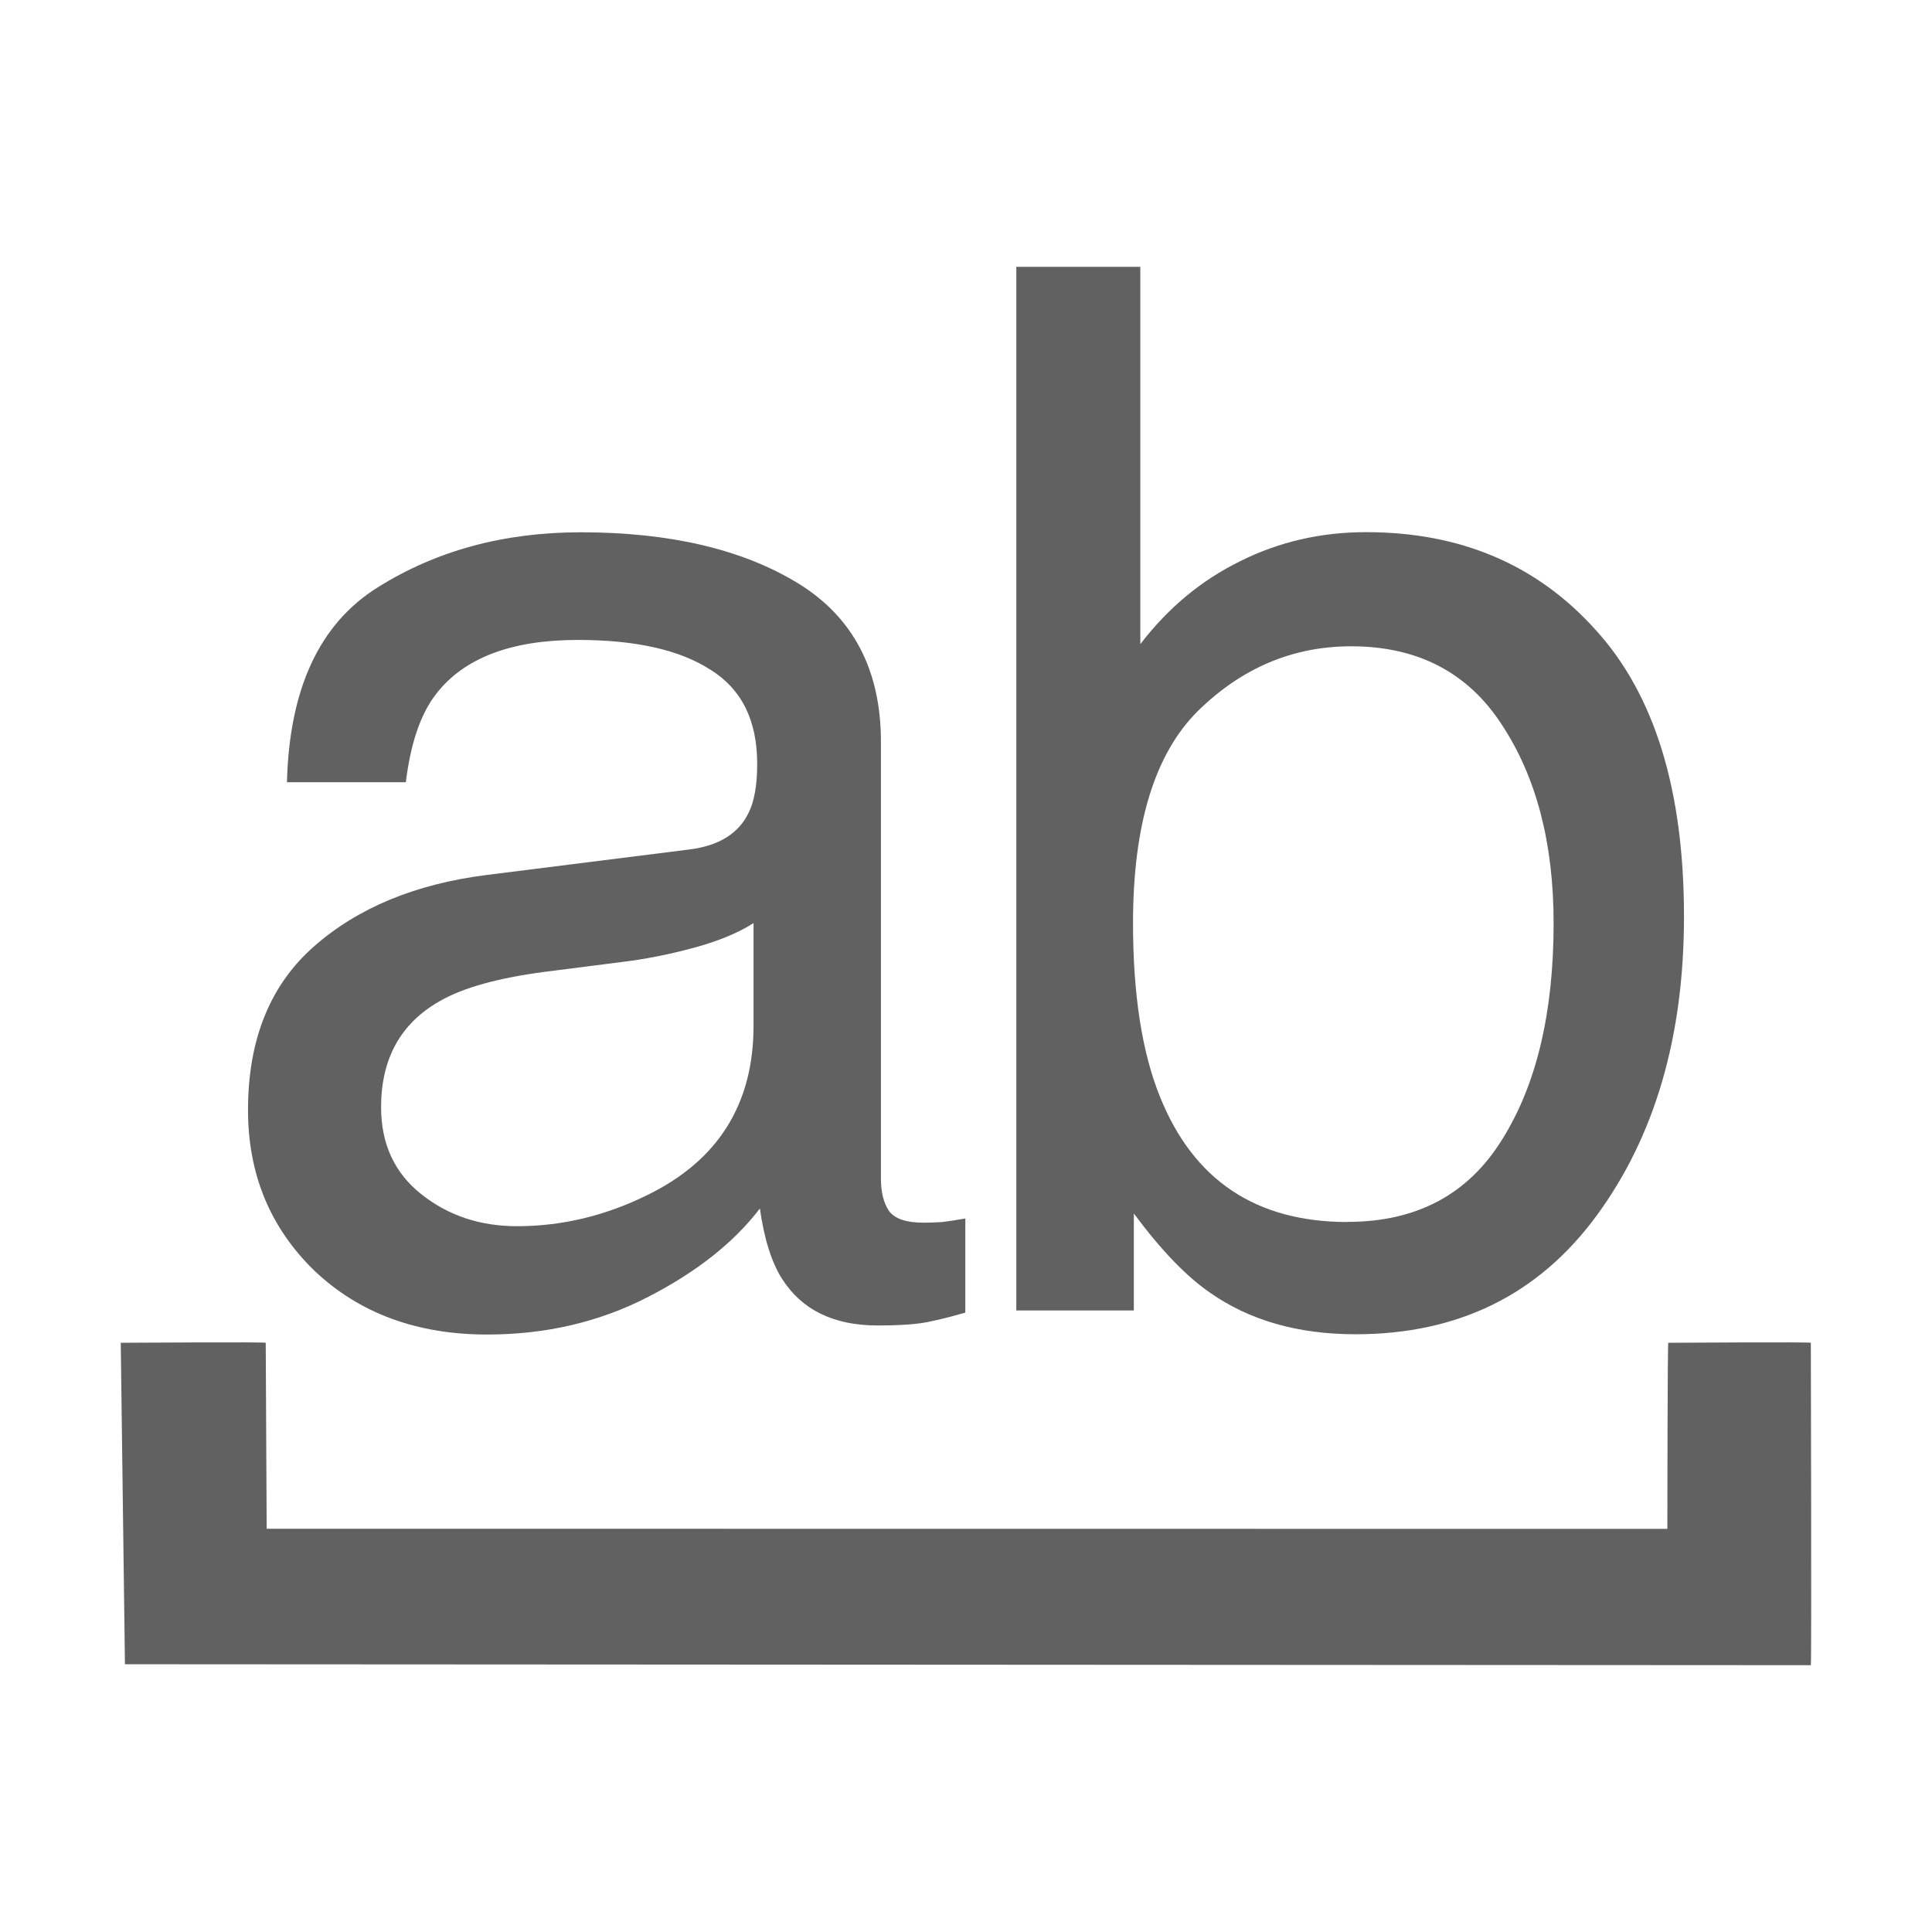
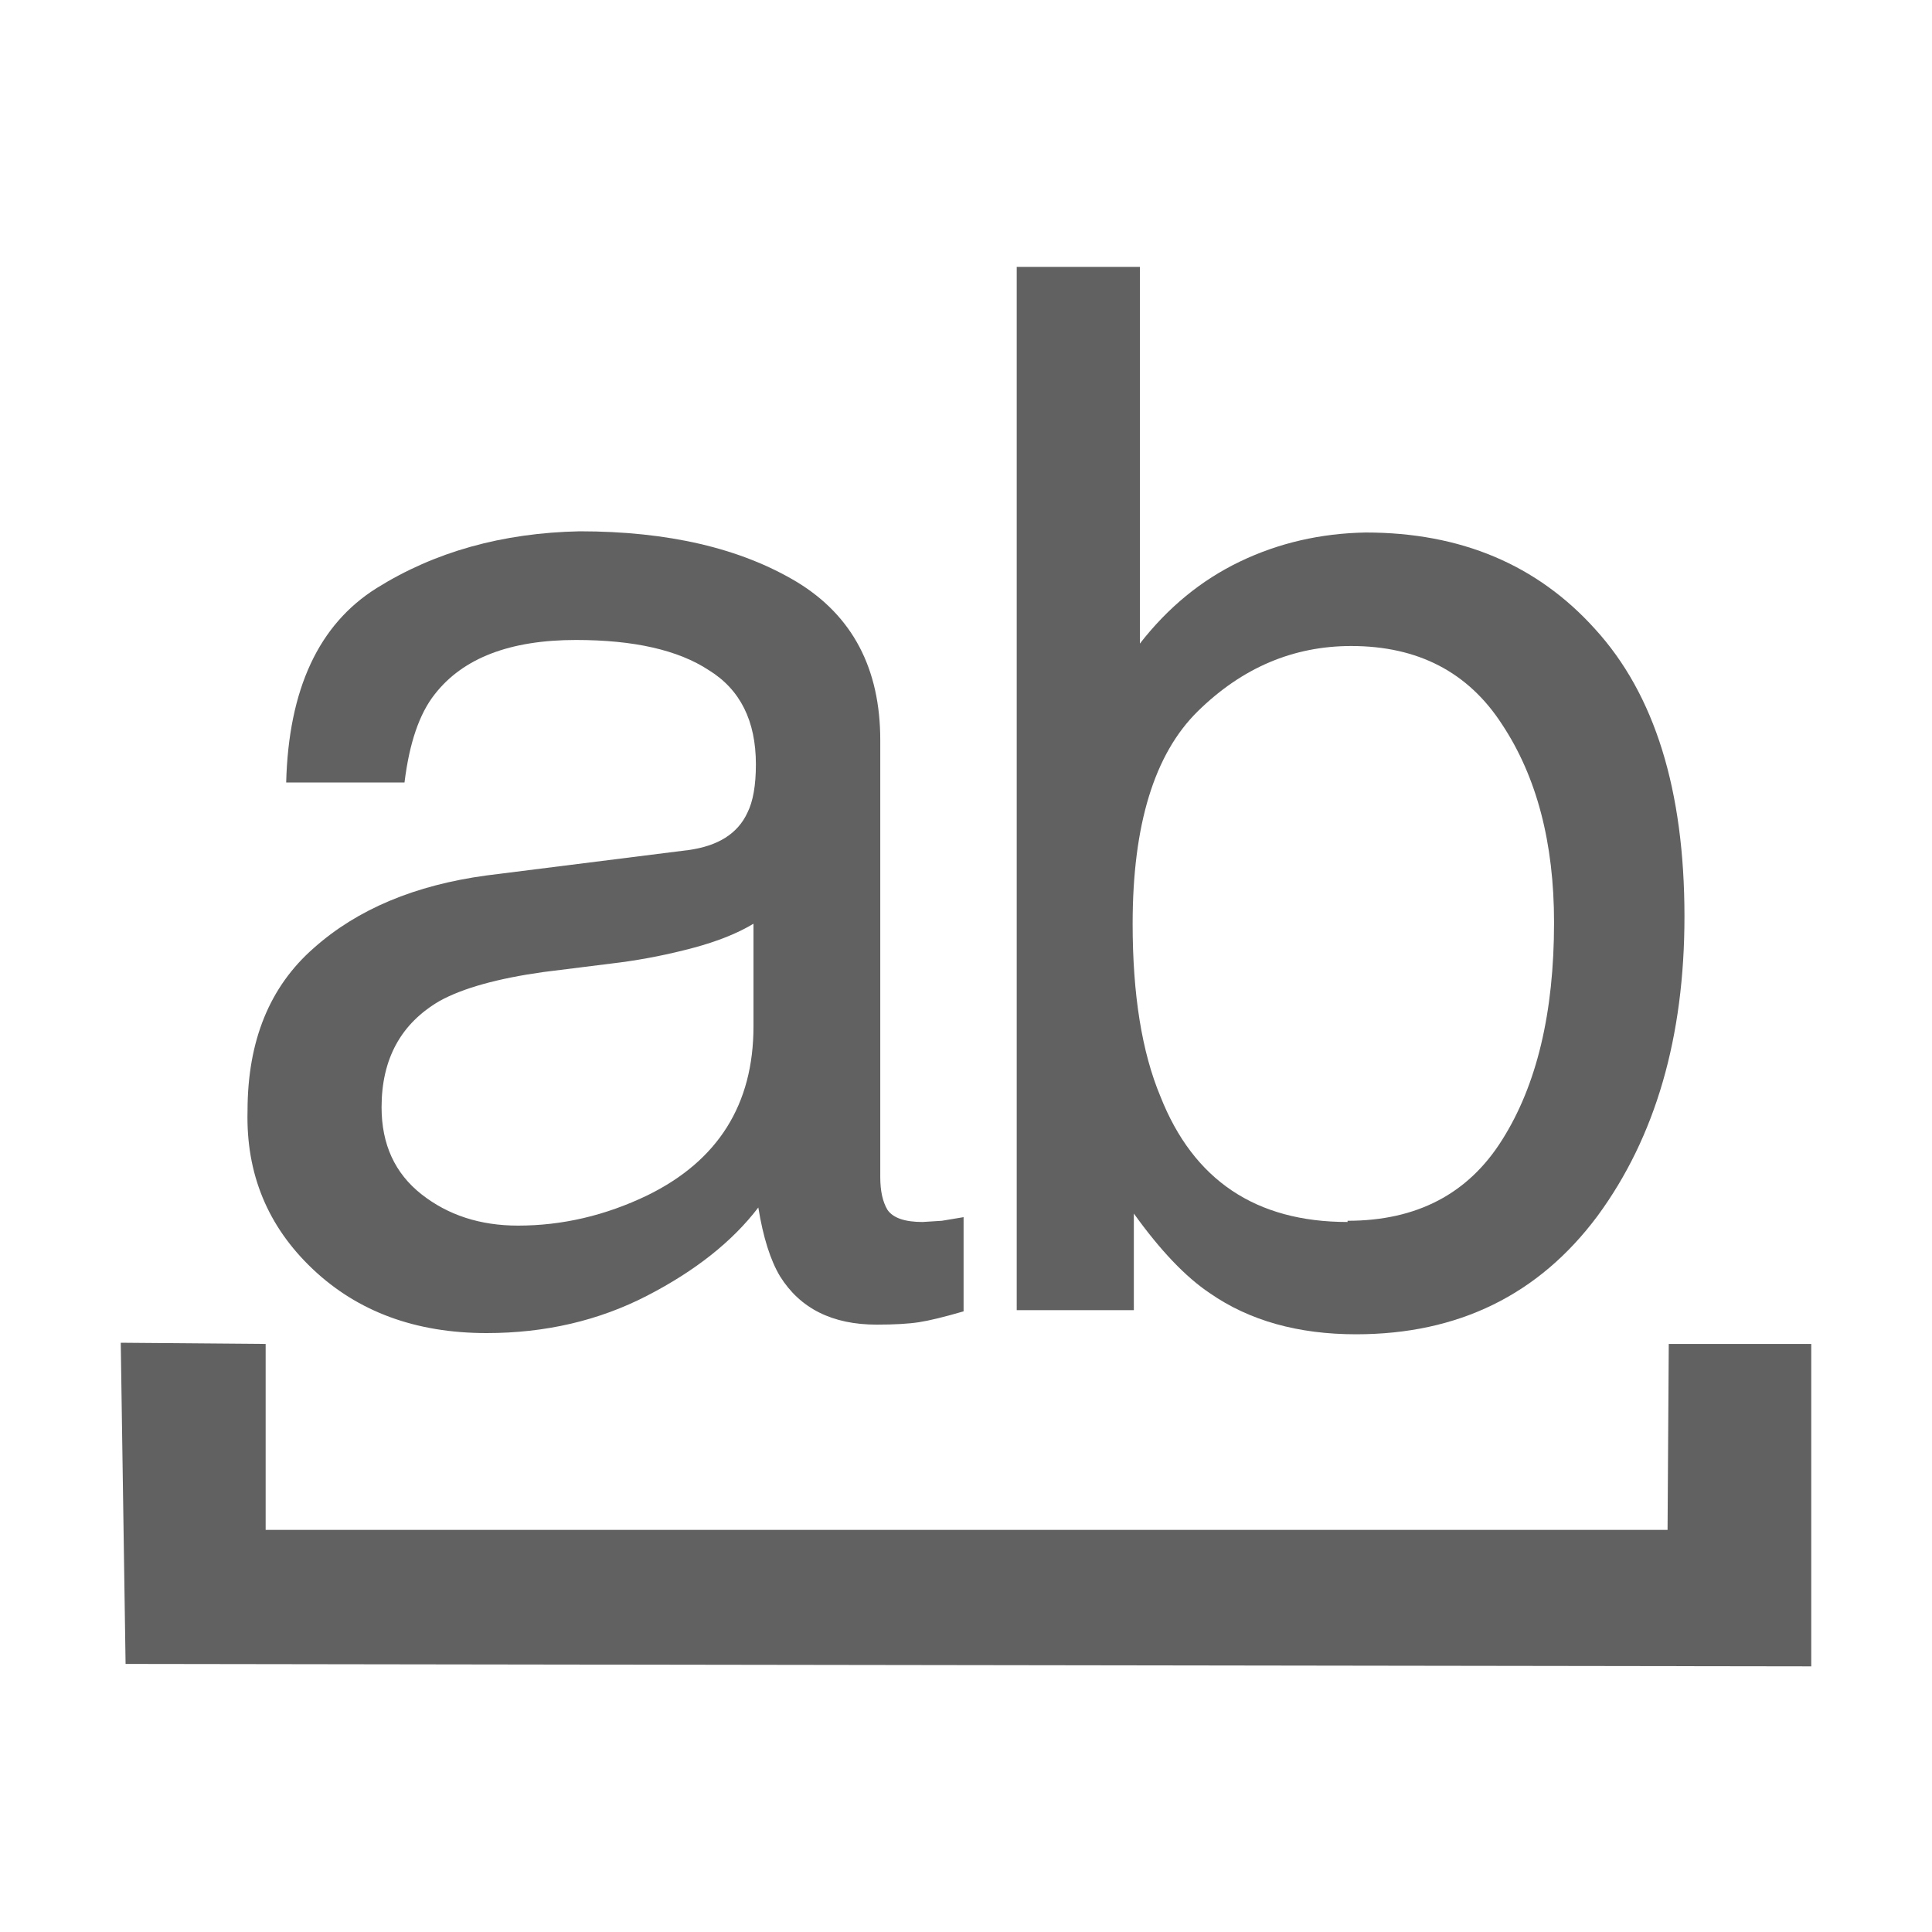
- <svg xmlns="http://www.w3.org/2000/svg" width="16" viewBox="0 0 16 16" version="1.1" height="16">
-   <g class="jp-icon-accent2" transform="matrix(1.120001,0,0,1.120001,-0.400001,1.279996)" fill="#616161">
-     <path d="m 1.25,8.786 0.031,2.377 12.466,0.007 c 0.006,0 0,-2.384 0,-2.384 0,-0.007 -1.054,0 -1.054,0 -0.006,0 -0.007,1.376 -0.007,1.376 L 2.329,10.161 2.322,8.786 c 0,-0.007 -1.072,0 -1.072,0 z" />
-     <path d="m 3.175,7.044 q 0,0.408 0.298,0.644 0.298,0.236 0.707,0.236 0.497,0 0.963,-0.23 Q 5.929,7.311 5.929,6.442 V 5.683 Q 5.756,5.793 5.484,5.866 5.212,5.94 4.95,5.971 l -0.571,0.073 Q 3.866,6.112 3.61,6.259 3.175,6.505 3.175,7.044 Z m 2.283,-1.906 q 0.325,-0.042 0.435,-0.272 0.063,-0.126 0.063,-0.361 0,-0.482 -0.346,-0.696 Q 5.269,3.589 4.63,3.589 q -0.738,0 -1.047,0.398 Q 3.411,4.207 3.358,4.641 H 2.479 q 0.026,-1.037 0.67,-1.44 0.649,-0.408 1.502,-0.408 0.989,0 1.607,0.377 0.613,0.377 0.613,1.173 v 3.23 q 0,0.147 0.058,0.236 0.063,0.089 0.257,0.089 0.063,0 0.141,-0.005 0.079,-0.01 0.168,-0.026 v 0.696 q -0.22,0.063 -0.335,0.079 -0.115,0.016 -0.314,0.016 -0.487,0 -0.707,-0.346 Q 6.023,8.128 5.976,7.793 5.688,8.17 5.149,8.447 4.61,8.725 3.96,8.725 3.18,8.725 2.683,8.254 2.191,7.777 2.191,7.065 q 0,-0.78 0.487,-1.209 Q 3.165,5.427 3.955,5.327 Z M 4.678,2.793 Z" aria-label="a" />
-     <path d="M 7.872,0.83 H 8.789 V 3.62 q 0.309,-0.403 0.738,-0.613 0.429,-0.215 0.932,-0.215 1.047,0 1.696,0.722 0.654,0.717 0.654,2.12 0,1.33 -0.644,2.209 -0.644,0.88 -1.785,0.88 -0.639,0 -1.078,-0.309 Q 9.04,8.233 8.741,7.83 V 8.547 H 7.872 Z M 10.322,7.892 q 0.764,0 1.141,-0.607 0.382,-0.607 0.382,-1.602 0,-0.885 -0.382,-1.466 -0.377,-0.581 -1.115,-0.581 -0.644,0 -1.131,0.476 -0.482,0.476 -0.482,1.571 0,0.791 0.199,1.283 0.372,0.927 1.387,0.927 z" aria-label="b" />
+ <svg xmlns="http://www.w3.org/2000/svg" width="16" height="16" viewBox="0 0 16 16">
+   <g fill="#616161" class="jp-icon-accent2">
+     <path d="m1 11.12.04 2.66L15 13.8v-2.67h-1.18l-.01 1.54H2.2v-1.54z" />
+     <path d="M3.16 9.17q0 .46.33.72t.8.26q.55 0 1.07-.25.88-.43.88-1.4v-.85q-.2.12-.5.2t-.6.12l-.64.08q-.57.08-.86.24-.48.28-.48.88M5.7 7.04q.37-.05.49-.31.07-.14.07-.4 0-.54-.39-.78-.38-.25-1.1-.25-.82 0-1.17.45-.19.24-.25.73h-.98q.03-1.16.75-1.61T4.8 4.4q1.1 0 1.8.42.69.42.69 1.31v3.62q0 .17.06.27.07.1.29.1l.16-.01.18-.03v.78q-.24.07-.37.09t-.35.02q-.55 0-.8-.4-.12-.2-.18-.57-.32.42-.92.73t-1.33.31q-.88 0-1.44-.53T2.05 9.2q0-.87.55-1.35.54-.48 1.43-.6ZM4.84 4.4" aria-label="a" />
+     <path d="M8.42 2.21h1.02v3.12q.35-.45.83-.68t1.04-.24q1.18 0 1.9.8.74.81.74 2.38 0 1.5-.72 2.48-.73.98-2 .98-.72 0-1.21-.34-.3-.2-.63-.66v.8h-.97Zm2.74 7.9q.86 0 1.28-.67.43-.68.43-1.8 0-.99-.43-1.64-.42-.65-1.25-.65-.72 0-1.27.54-.54.53-.54 1.76 0 .88.23 1.43.41 1.04 1.55 1.04" aria-label="b" />
  </g>
</svg>
